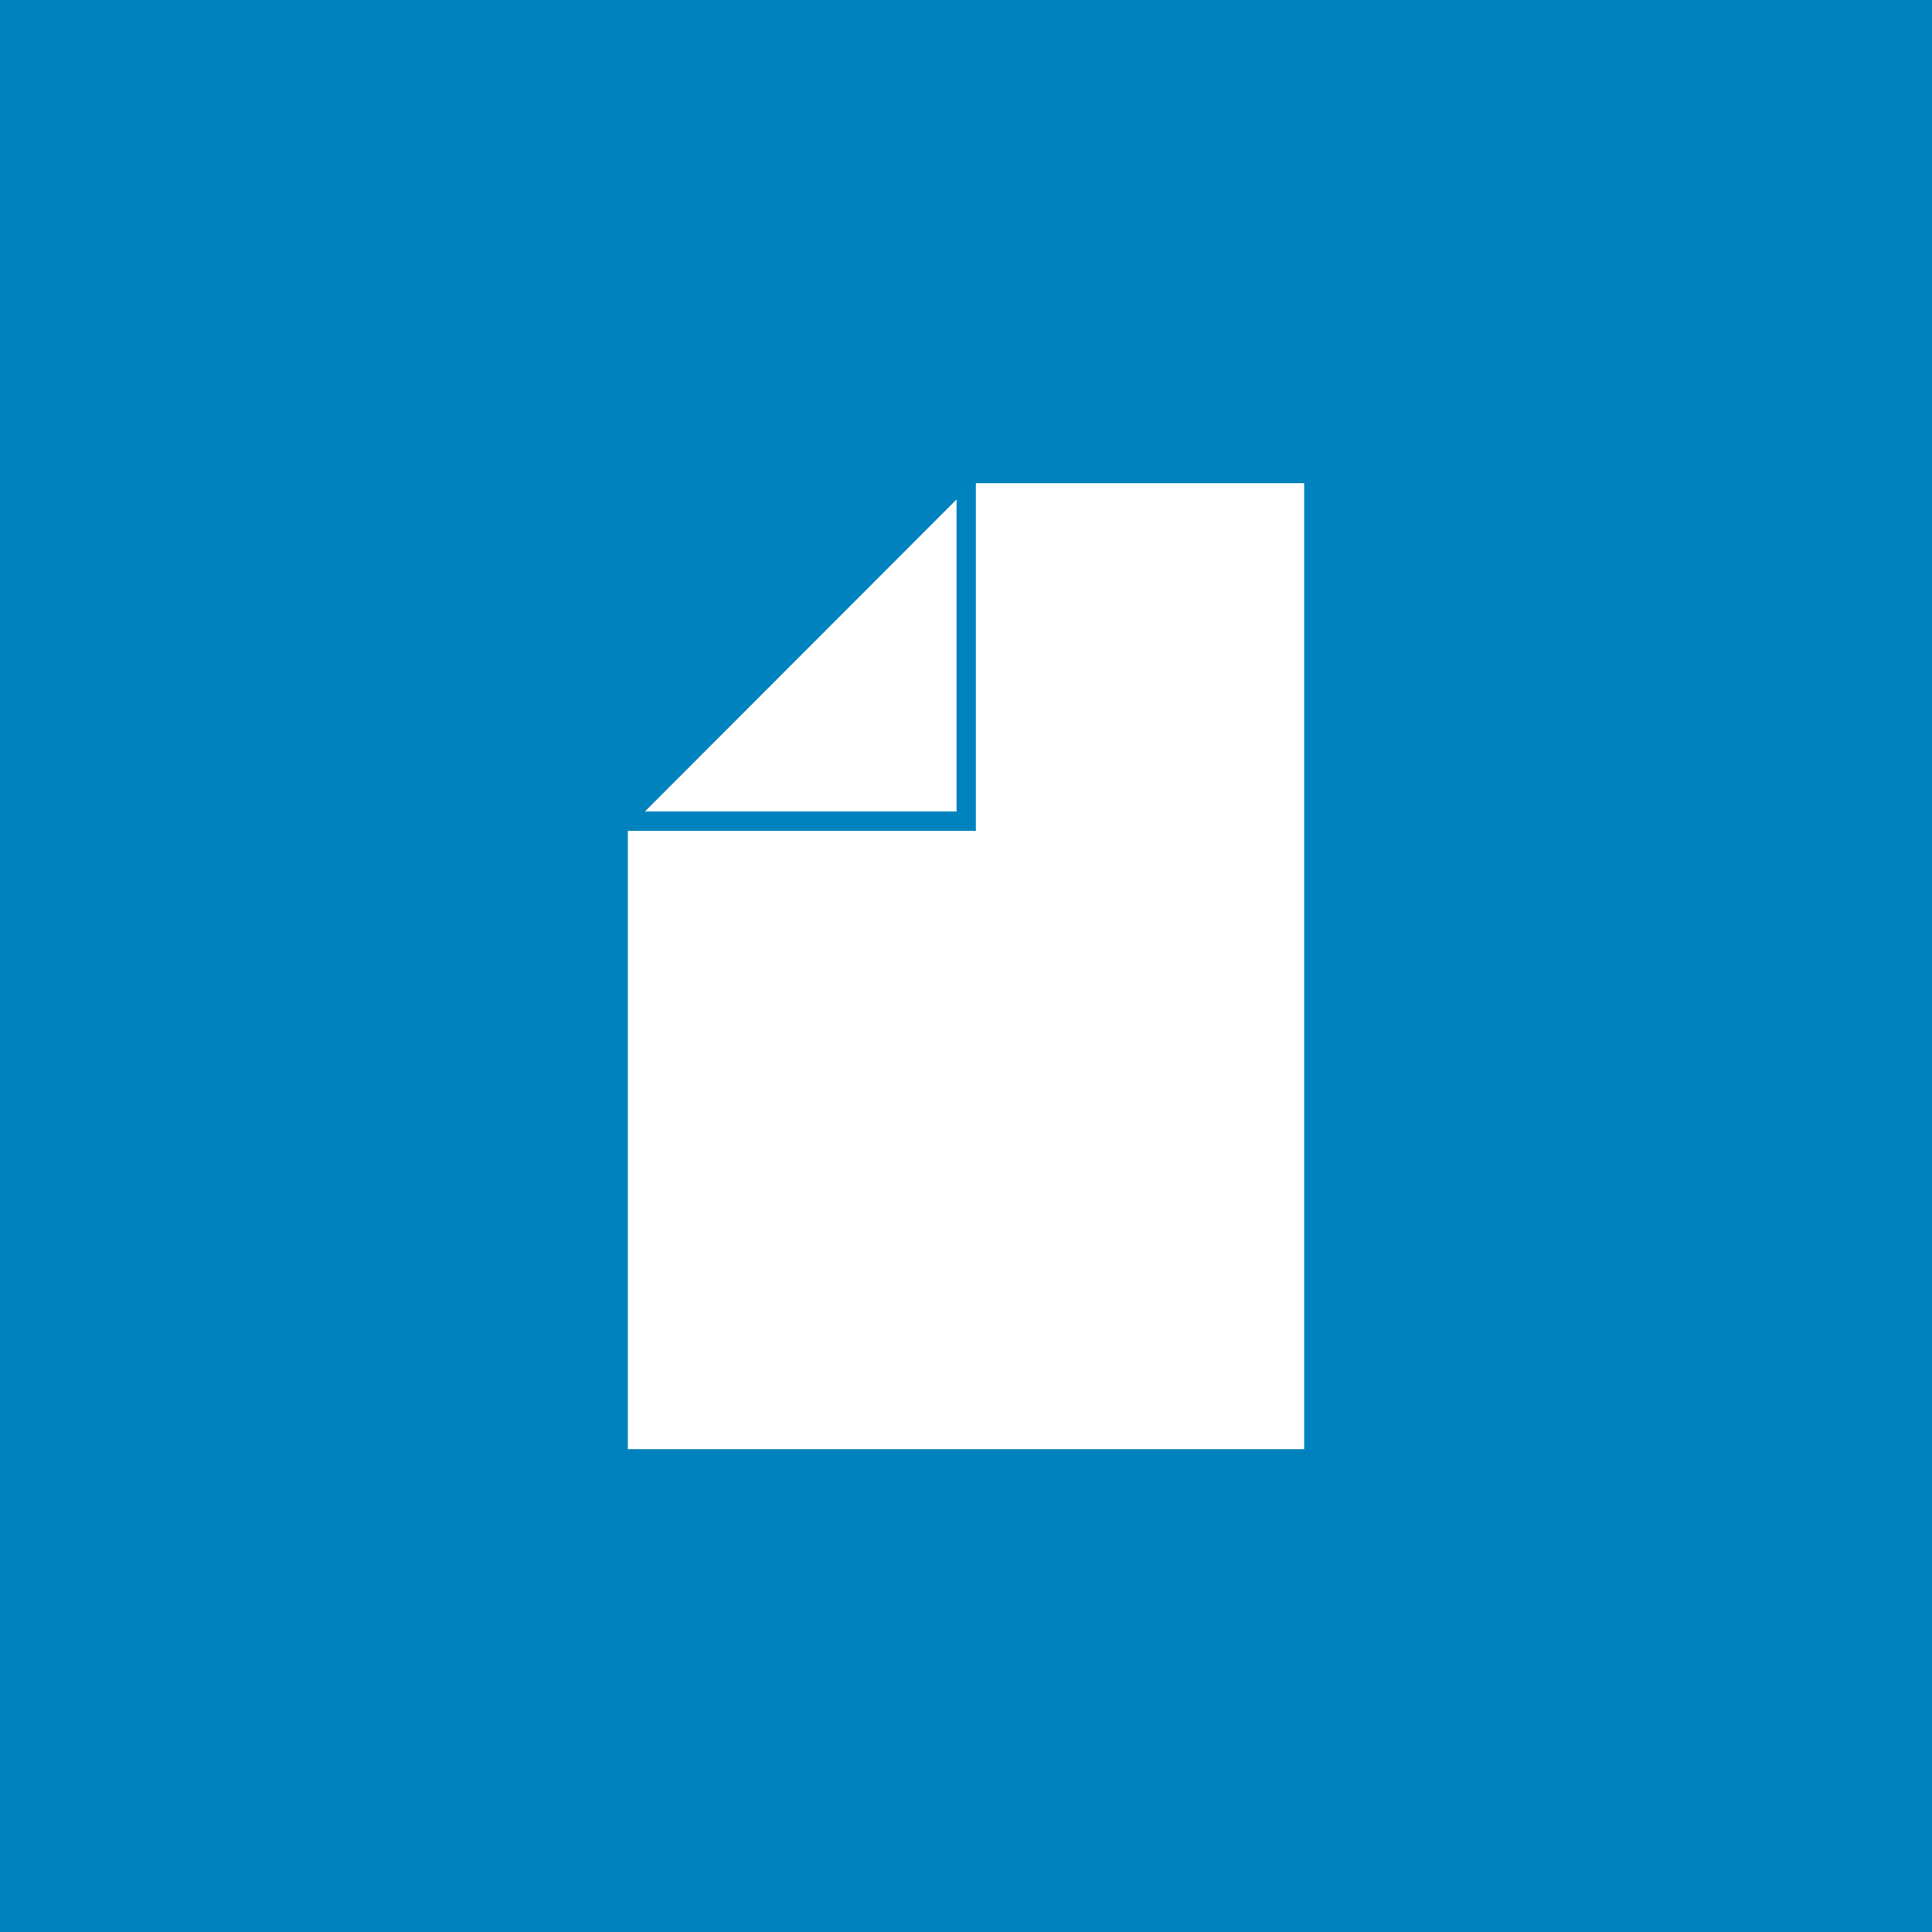
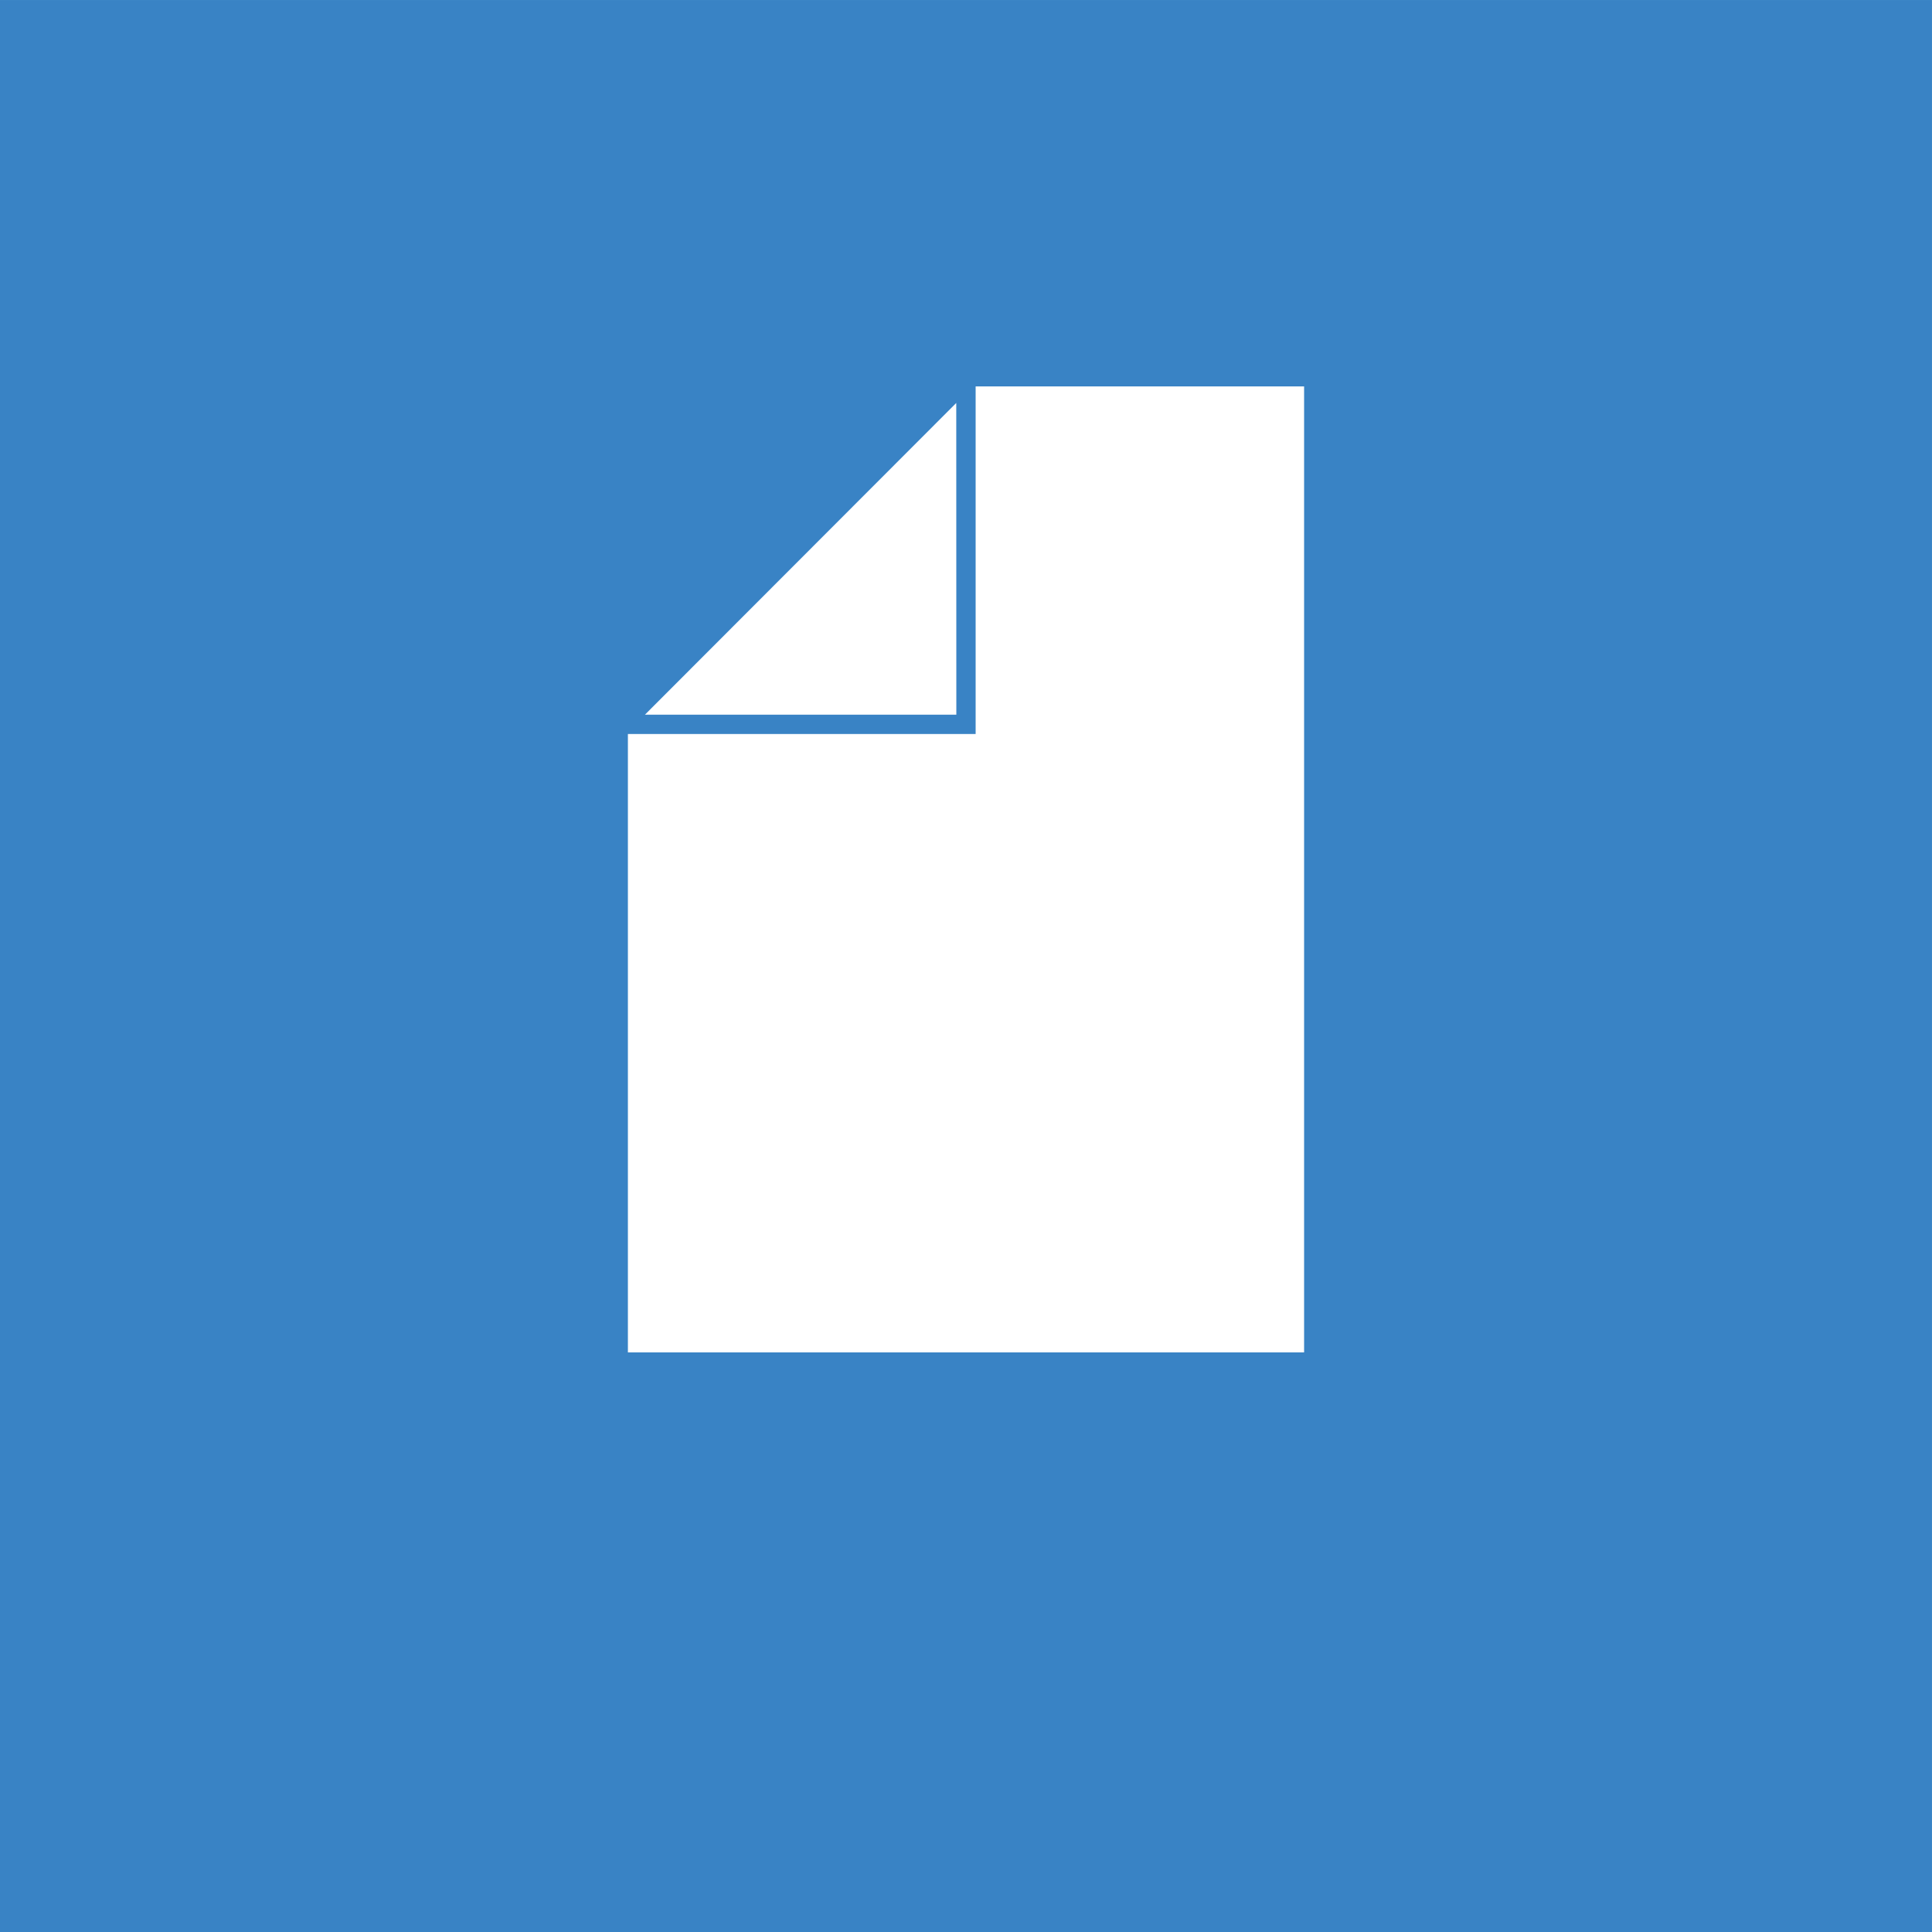
- <svg xmlns="http://www.w3.org/2000/svg" version="1.1" x="0px" y="0px" width="510.2px" height="510.2px" viewBox="0 0 510.2 510.2" style="enable-background:new 0 0 510.2 510.2;" xml:space="preserve">
-   <style type="text/css">
- 	.st0{fill:#0082BE;}
- 	.st1{display:none;}
- 	.st2{display:inline;}
- 	.st3{fill:#FFFFFF;}
- </style>
-   <g id="baggrund">
-     <rect x="0" y="0" class="st0" width="510.2" height="510.2" />
-   </g>
-   <g id="fraktion" class="st1">
-     <g class="st2">
-       <path class="st3" d="M189.8,439.7v17.4h-6.5v-42.7h7.3c3.6,0,6.3,0.2,8.1,0.7c1.8,0.5,3.5,1.4,4.9,2.8c2.5,2.4,3.7,5.4,3.7,9.1    c0,3.9-1.3,7-3.9,9.3c-2.6,2.3-6.2,3.4-10.6,3.4H189.8z M189.8,433.8h2.4c5.9,0,8.9-2.3,8.9-6.8c0-4.4-3.1-6.6-9.2-6.6h-2.1V433.8    z" />
-       <path class="st3" d="M234.1,446.7h-18.3l-4.8,10.4h-6.9l21.2-45.4l20.4,45.4h-7.1L234.1,446.7z M231.5,440.7l-6.3-14.5l-6.6,14.5    H231.5z" />
-       <path class="st3" d="M258.3,439.7v17.4h-6.5v-42.7h7.3c3.6,0,6.3,0.2,8.1,0.7c1.8,0.5,3.5,1.4,4.9,2.8c2.5,2.4,3.7,5.4,3.7,9.1    c0,3.9-1.3,7-3.9,9.3c-2.6,2.3-6.2,3.4-10.6,3.4H258.3z M258.3,433.8h2.4c5.9,0,8.9-2.3,8.9-6.8c0-4.4-3.1-6.6-9.2-6.6h-2.1V433.8    z" />
-       <path class="st3" d="M289.9,414.4v42.7h-6.5v-42.7H289.9z" />
-       <path class="st3" d="M313.7,438.9l13.2,18.2h-7.9l-12.2-17.5h-1.2v17.5h-6.5v-42.7h7.6c5.6,0,9.7,1.1,12.2,3.2    c2.8,2.4,4.2,5.5,4.2,9.4c0,3-0.9,5.6-2.6,7.8C318.8,436.9,316.6,438.3,313.7,438.9z M305.7,434h2c6.1,0,9.2-2.3,9.2-7    c0-4.4-3-6.6-8.9-6.6h-2.3V434z" />
+ <svg xmlns="http://www.w3.org/2000/svg" version="1.1" id="svg2" width="680.32" height="680.32" viewBox="0 0 680.32 680.32">
+   <defs id="defs6" />
+   <g id="g8" transform="matrix(1.333333,0,0,-1.333333,0,680.32)">
+     <g id="g10" transform="scale(0.1)">
+       <path d="M 5102.36,0 H 0 V 5102.36 H 5102.36 V 0" style="fill:#3983c5;fill-opacity:1;fill-rule:nonzero;stroke:none" id="path12" />
+       <path d="m 2525.68,3214.98 -0.19,823.2 -822.17,-823.21 z" style="fill:#ffffff;fill-opacity:1;fill-rule:nonzero;stroke:none" id="path24" />
+       <path d="m 2576.66,4081.94 v -917.99 h -918.37 v -1633.2 h 1785.82 l 0.01,2551.19 h -867.46" style="fill:#ffffff;fill-opacity:1;fill-rule:nonzero;stroke:none" id="path26" />
    </g>
  </g>
-   <g id="ikon">
-     <g>
-       <g>
-         <polygon class="st3" points="252.6,214.3 252.6,131.9 170.3,214.3    " />
-         <polygon class="st3" points="257.7,127.6 257.7,219.4 165.8,219.4 165.8,382.7 344.4,382.7 344.4,127.6    " />
-       </g>
-     </g>
-     <g>
- 	</g>
-     <g>
- 	</g>
-     <g>
- 	</g>
-     <g>
- 	</g>
-     <g>
- 	</g>
-     <g>
- 	</g>
-   </g>
</svg>
